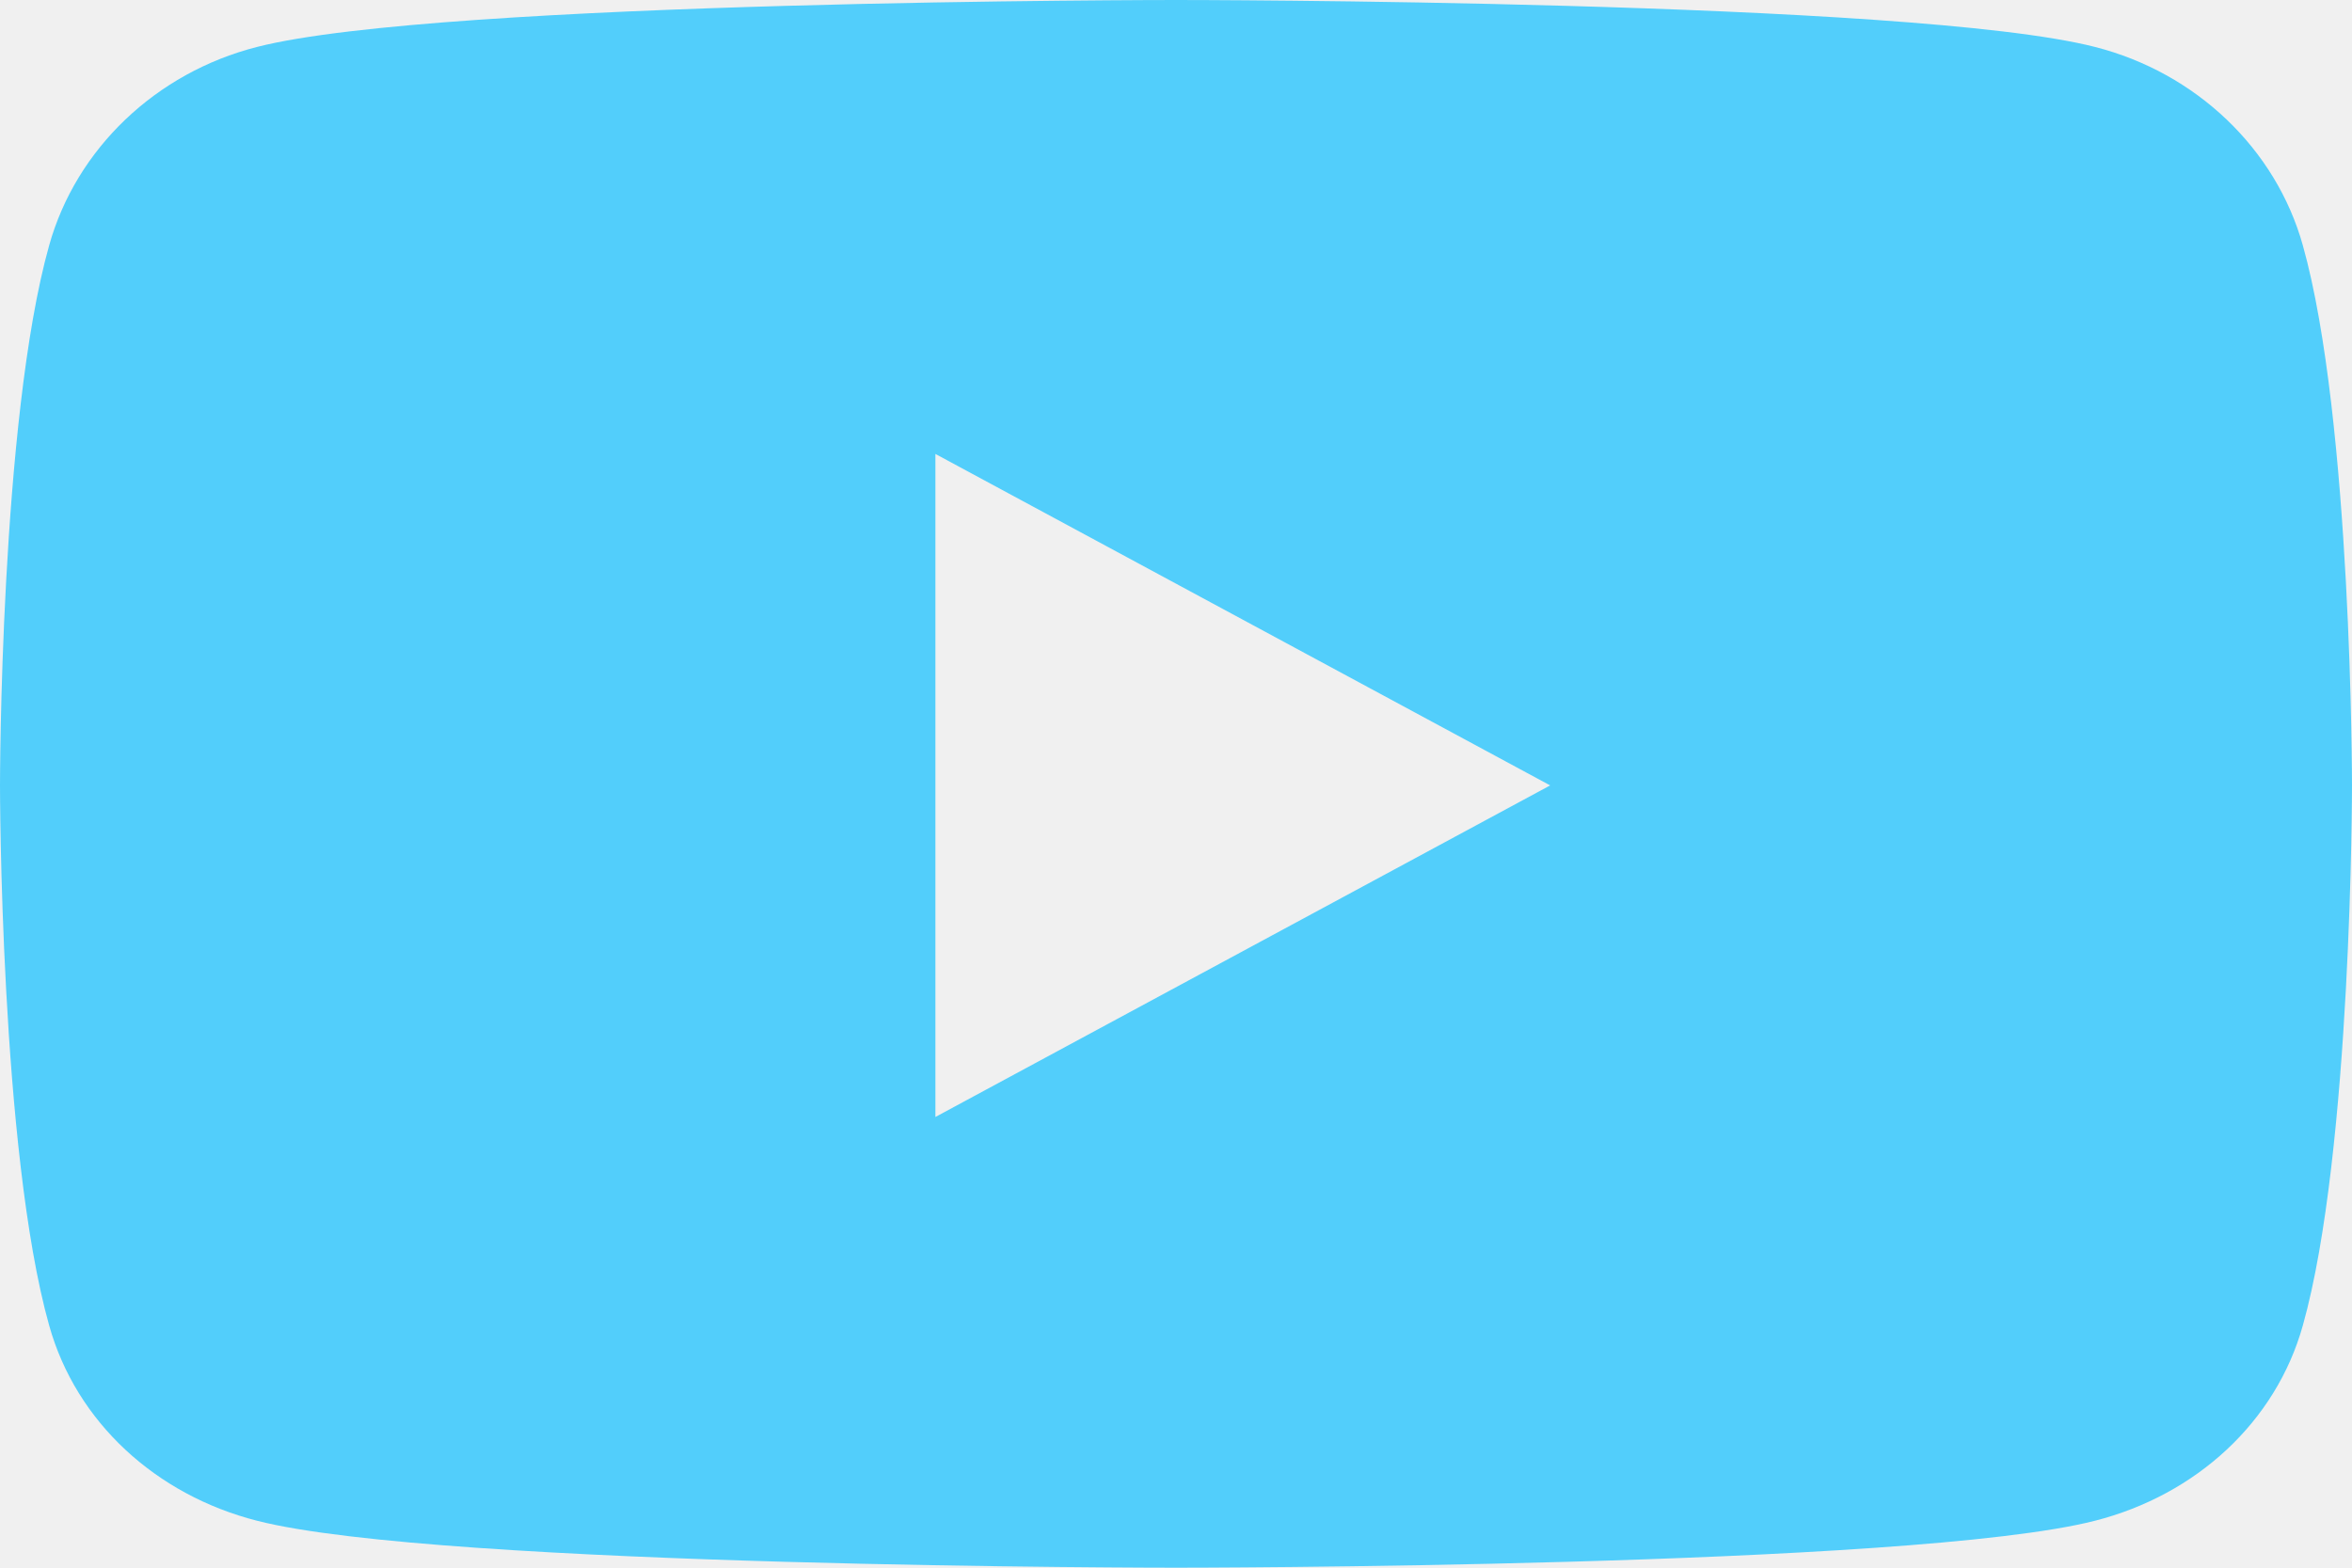
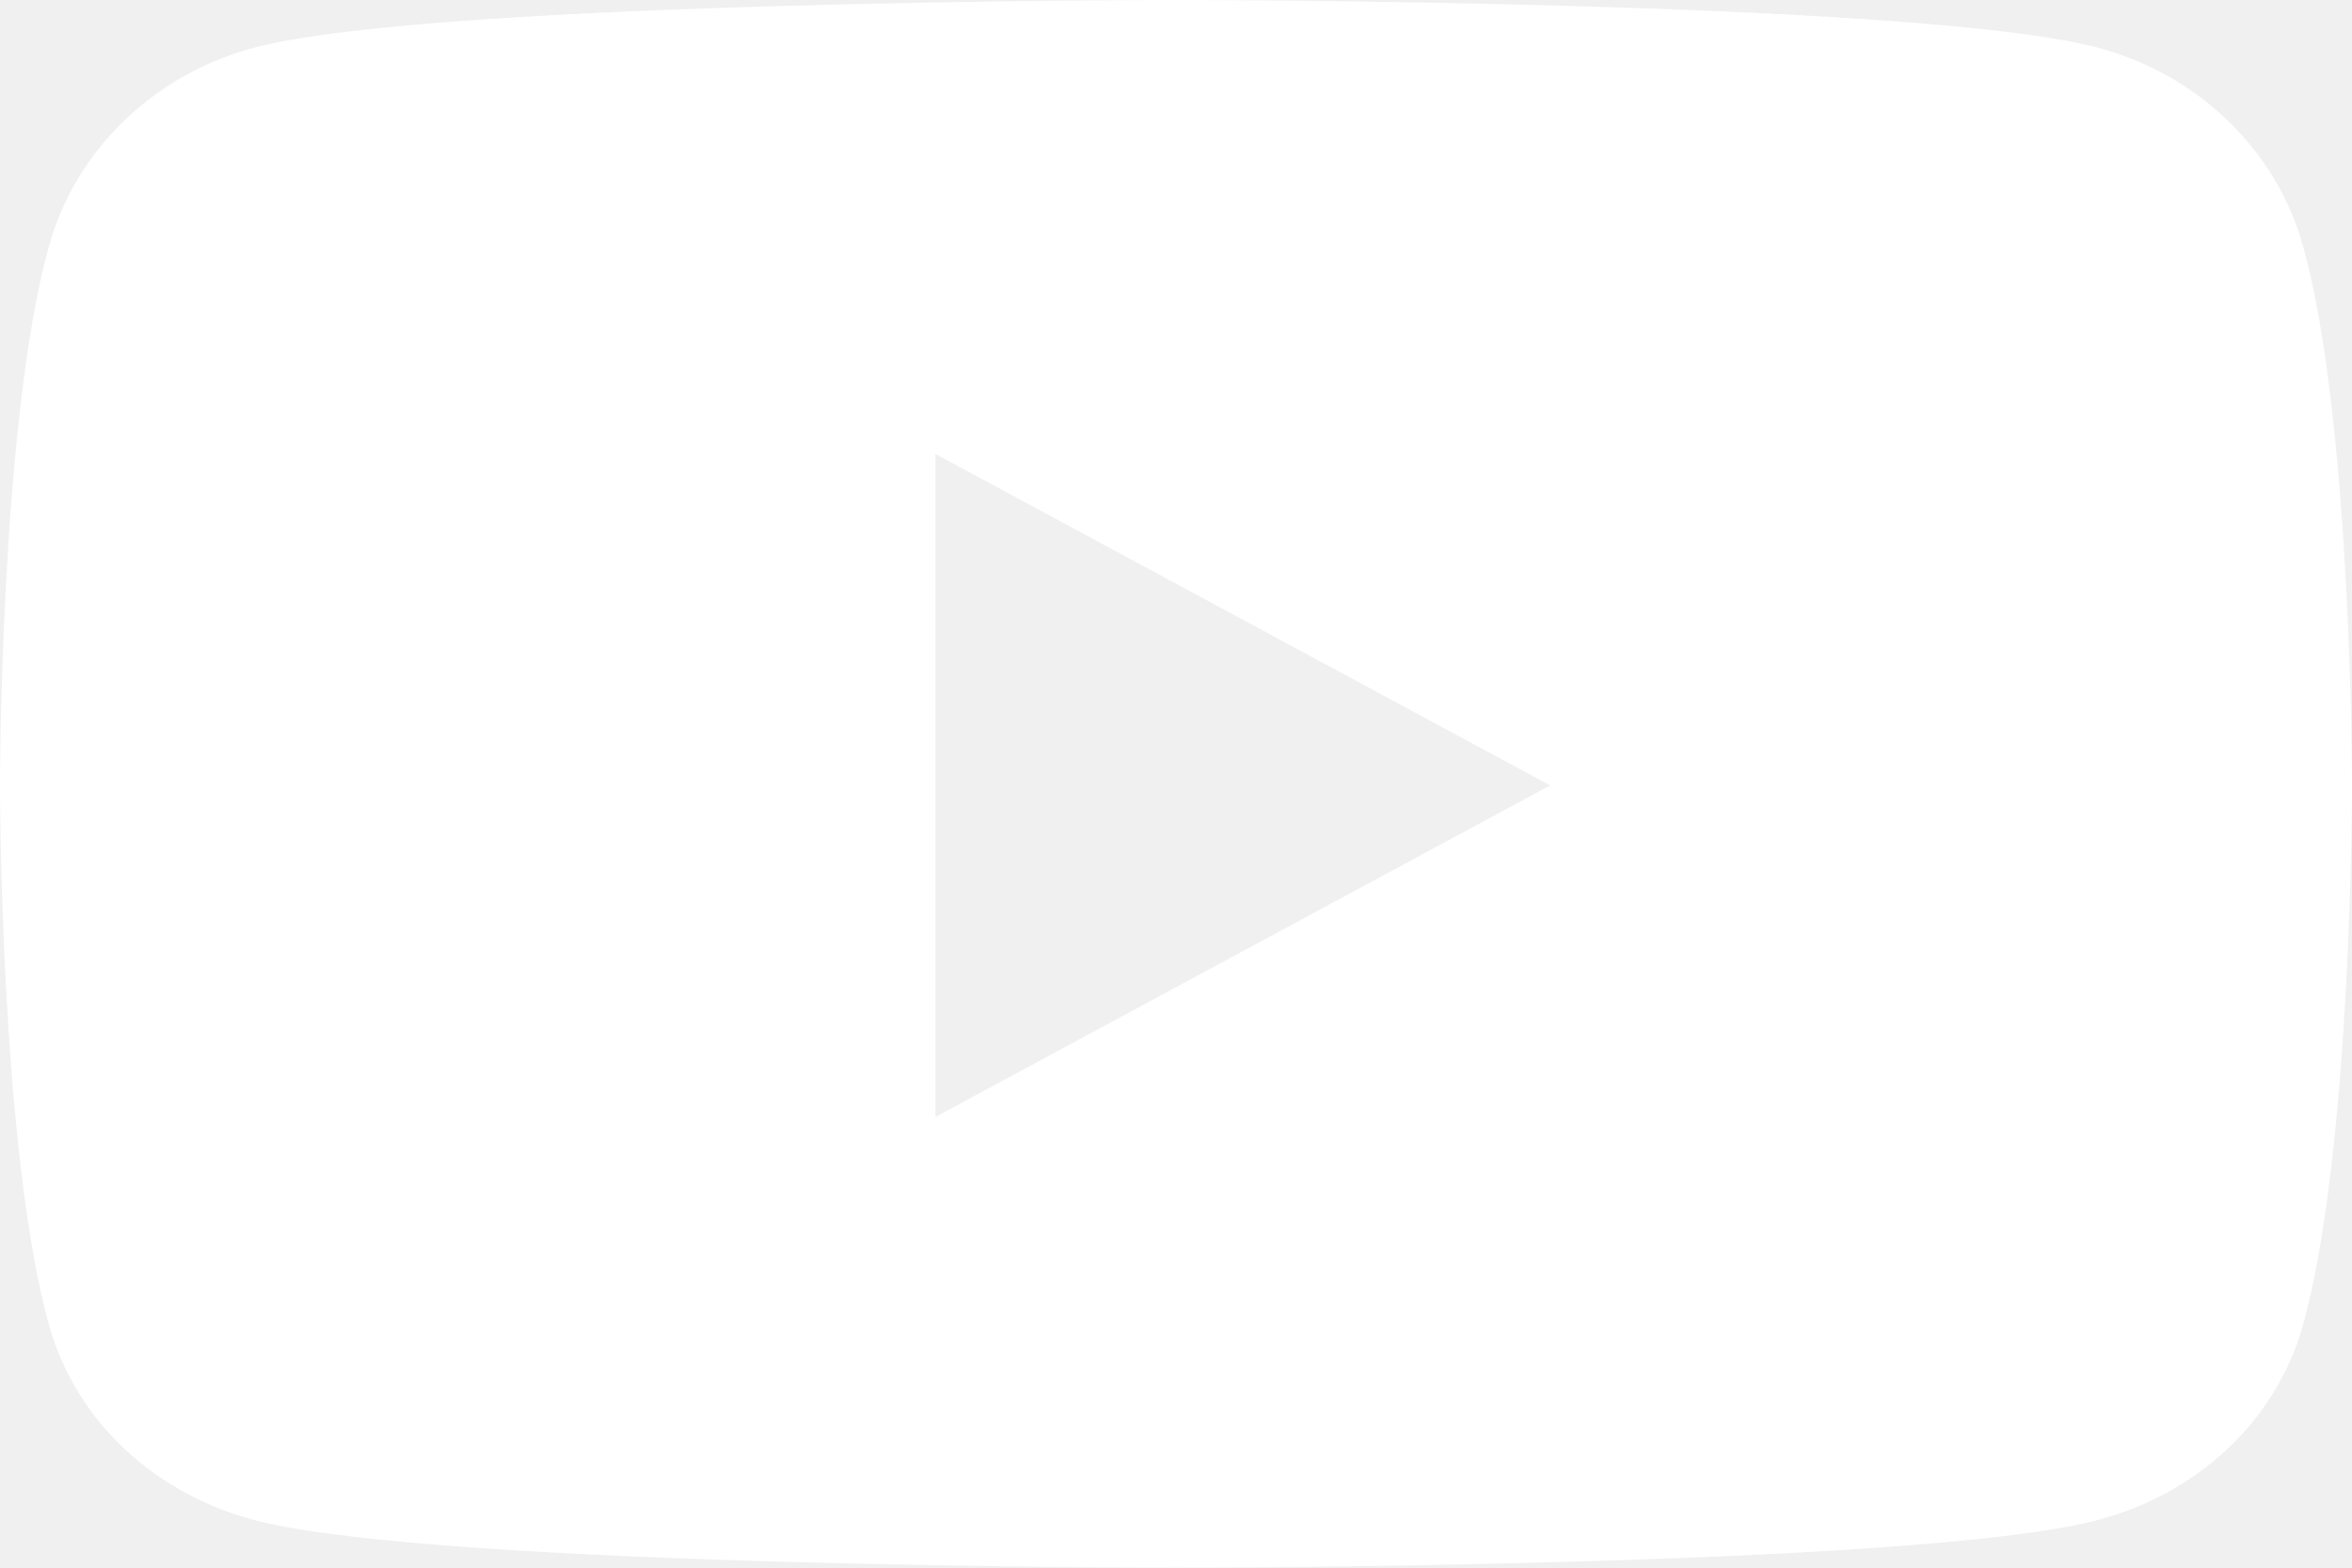
<svg xmlns="http://www.w3.org/2000/svg" width="24px" height="16px" viewBox="0 0 24 16" version="1.1">
  <g id="Desktop-v3" stroke="none" stroke-width="1" fill="none" fill-rule="evenodd">
-     <g id="Programa-v3" transform="translate(-1296, -2546)" fill="#52CEFB" fill-rule="nonzero">
-       <g id="Group-10" transform="translate(0, 2532)">
-         <path d="M1319.498,16.503 C1319.222,15.518 1318.409,14.742 1317.377,14.479 C1315.505,14 1308,14 1308,14 C1308,14 1300.495,14 1298.623,14.479 C1297.591,14.742 1296.778,15.518 1296.502,16.503 C1296,18.29 1296,22.016 1296,22.016 C1296,22.016 1296,25.743 1296.502,27.529 C1296.778,28.514 1297.591,29.258 1298.623,29.521 C1300.495,30 1308,30 1308,30 C1308,30 1315.505,30 1317.377,29.521 C1318.409,29.258 1319.222,28.514 1319.498,27.529 C1320,25.743 1320,22.016 1320,22.016 C1320,22.016 1320,18.29 1319.498,16.503 Z M1305.545,25.4 L1305.545,18.633 L1311.818,22.016 L1305.545,25.4 Z" id="youtube" />
-       </g>
-     </g>
+     <path d="M23.498,2.503 C23.222,1.518 22.409,0.742 21.377,0.479 C19.505,0 12,0 12,0 C12,0 4.495,0 2.623,0.479 C1.591,0.742 0.778,1.518 0.502,2.503 C0,4.29 0,8.016 0,8.016 C0,8.016 0,11.743 0.502,13.529 C0.778,14.514 1.591,15.258 2.623,15.521 C4.495,16 12,16 12,16 C12,16 19.505,16 21.377,15.521 C22.409,15.258 23.222,14.514 23.498,13.529 C24,11.743 24,8.016 24,8.016 C24,8.016 24,4.29 23.498,2.503 Z M9.545,11.4 L9.545,4.633 L15.818,8.016 L9.545,11.4 Z" id="youtube" fill="#FFFFFF" fill-rule="nonzero" />
  </g>
</svg>
